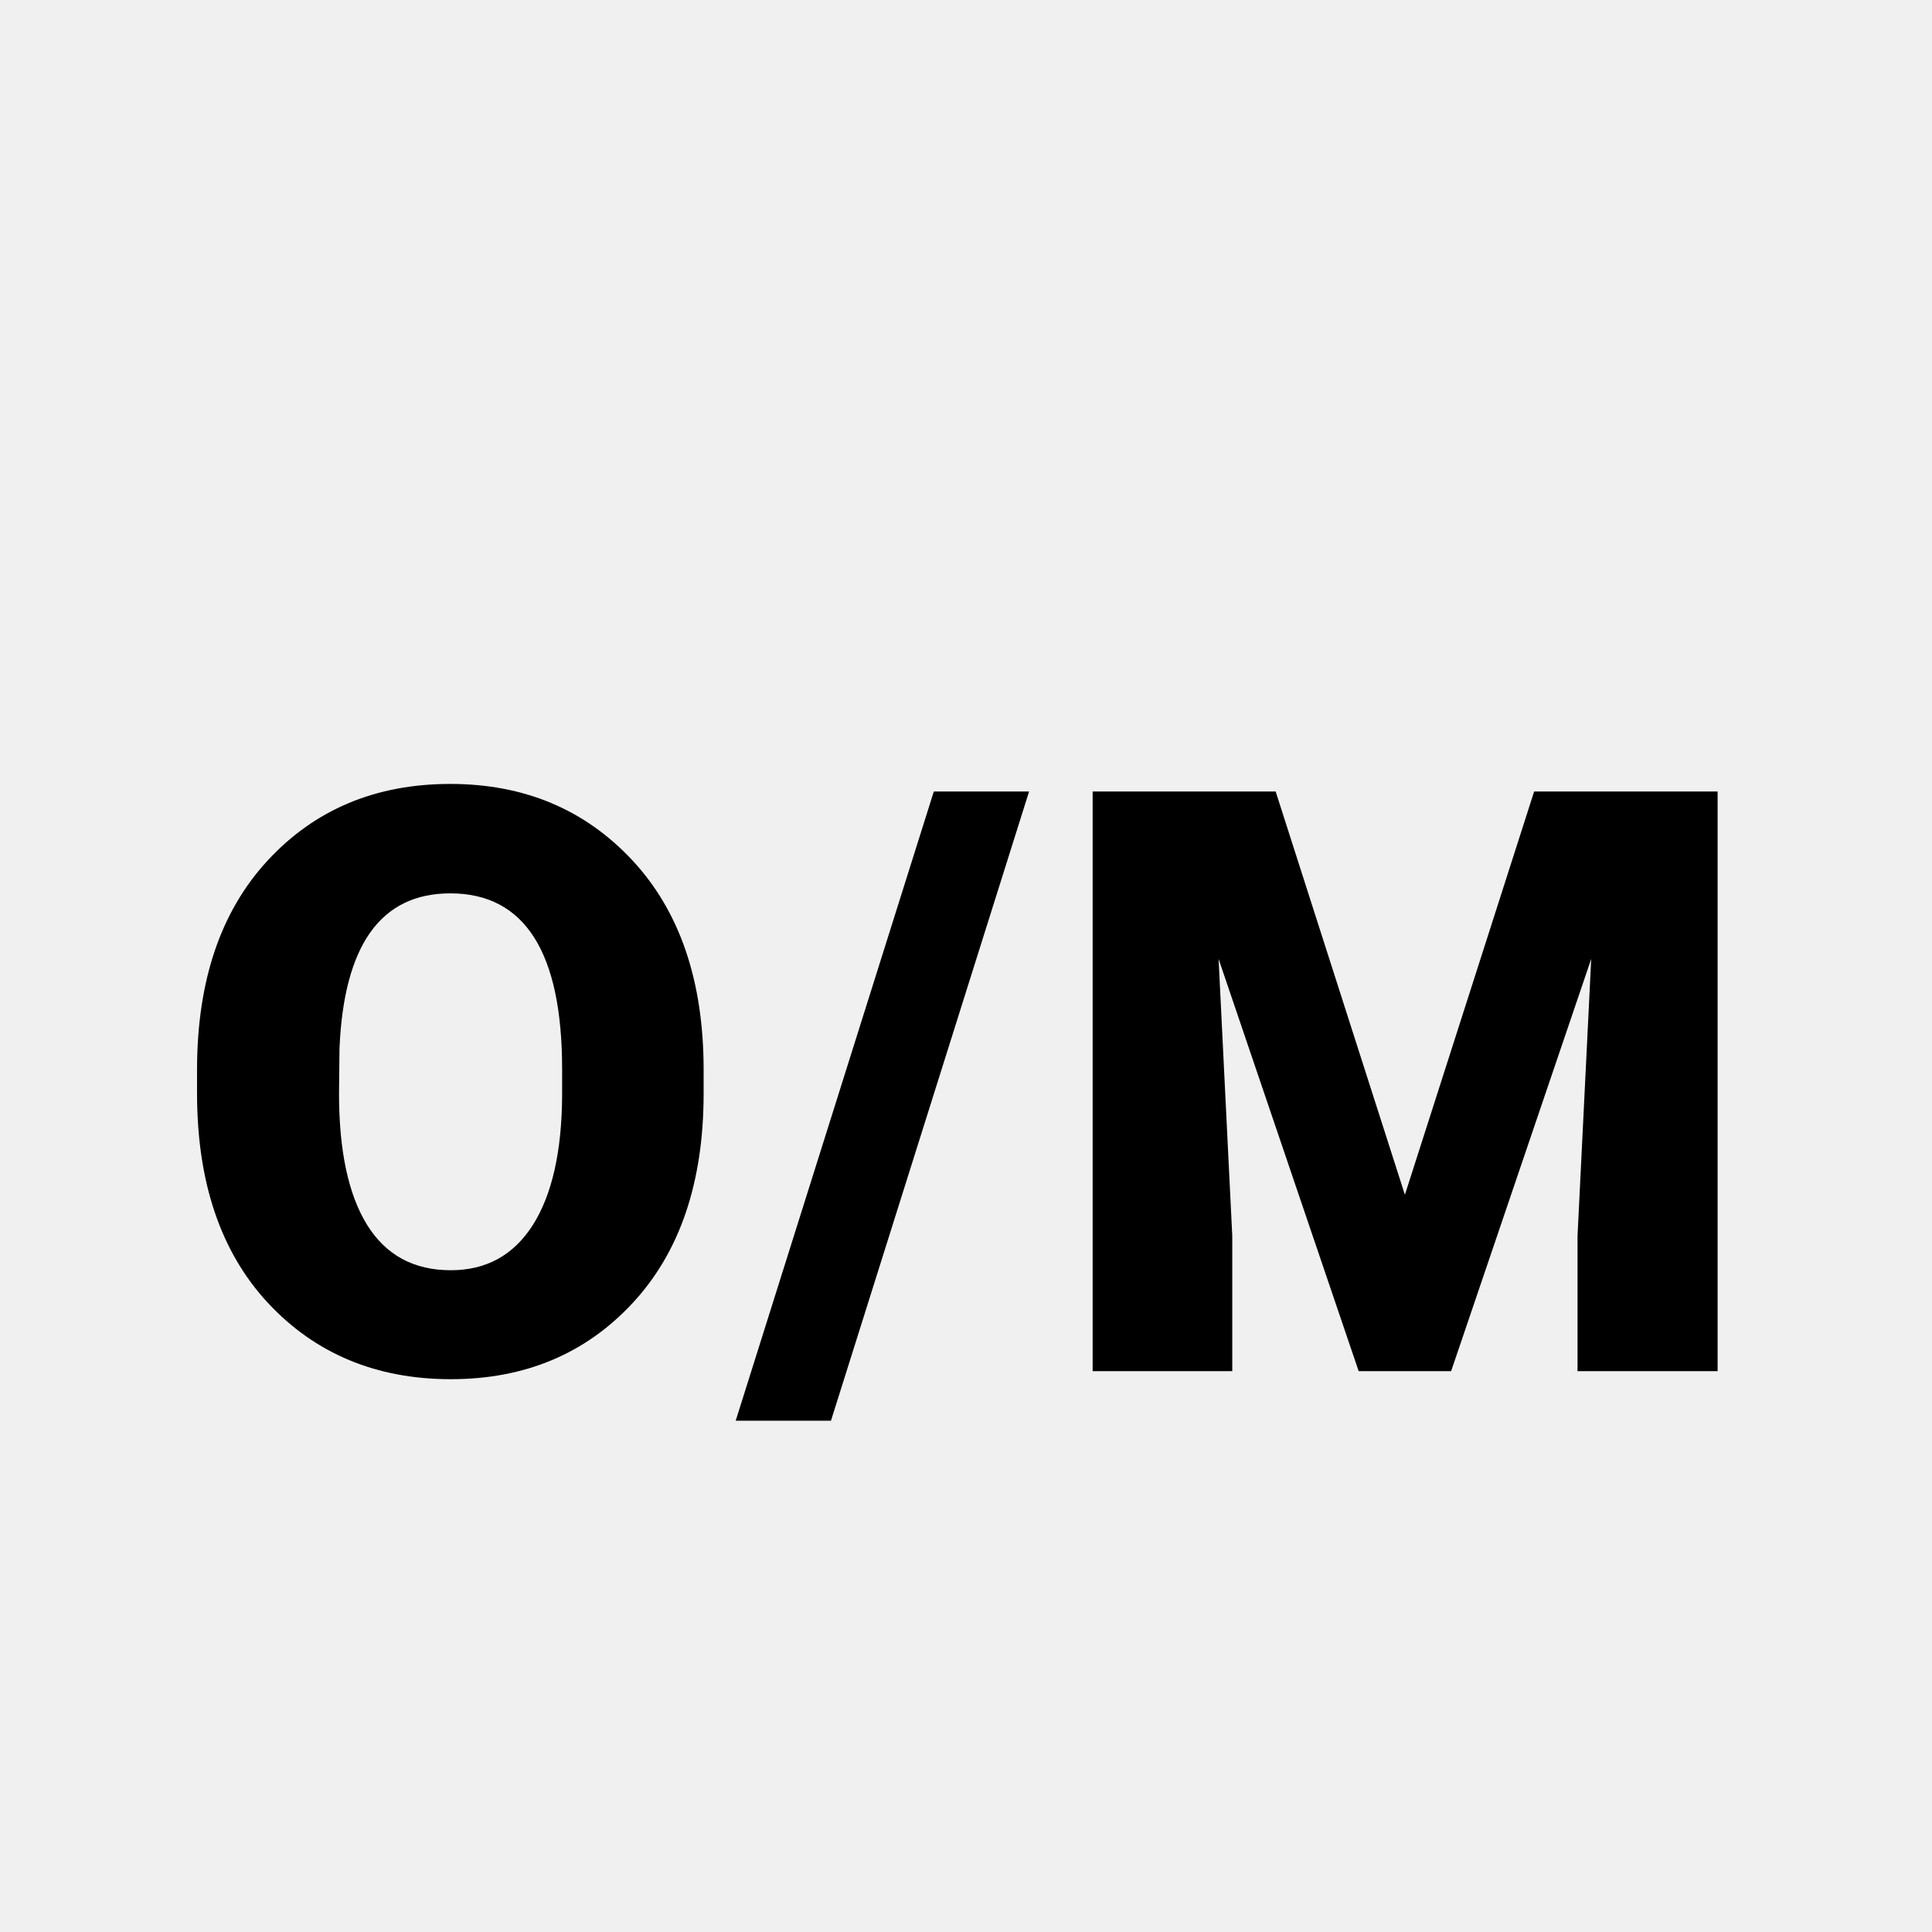
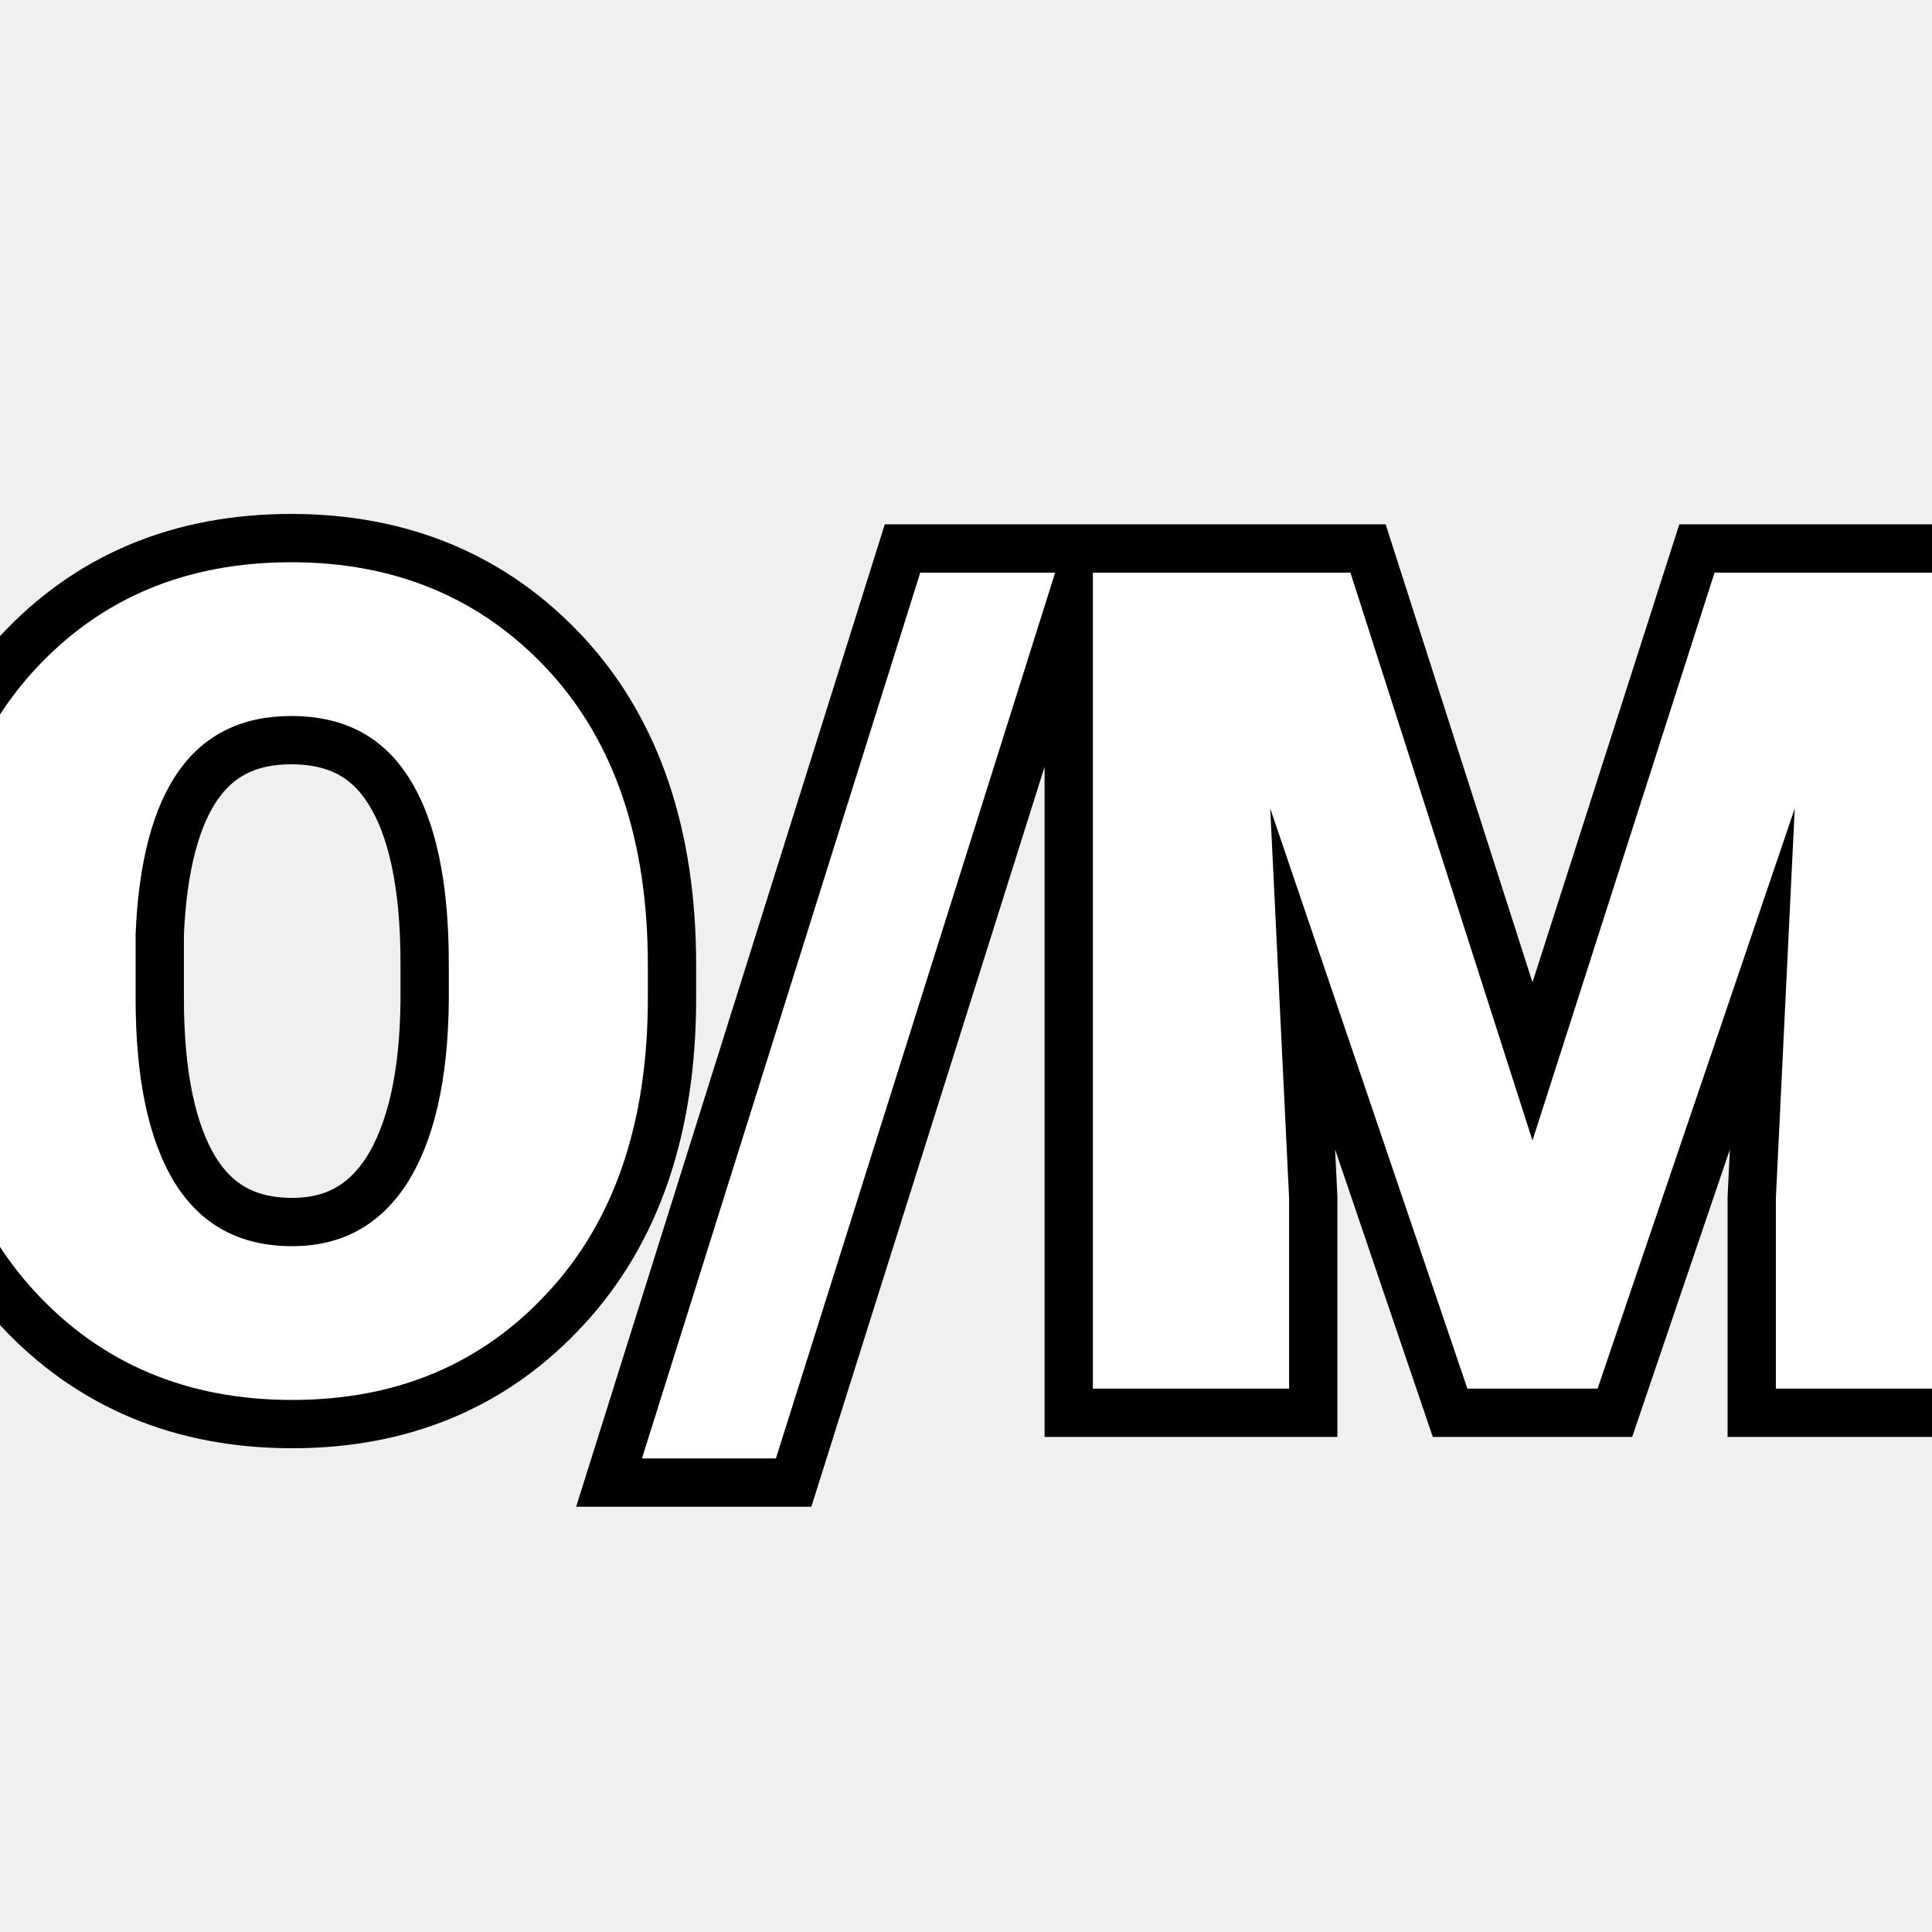
- <svg xmlns="http://www.w3.org/2000/svg" viewBox="0 0 64 64" width="64" height="64">
-   <style>
-     text { fill: #000000; }
-     @media (prefers-color-scheme: dark) {
-       text { fill: #ffffff; }
-     }
-   </style>
-   <text x="32" y="38" font-family="system-ui, -apple-system, BlinkMacSystemFont, 'Segoe UI', Roboto, sans-serif" font-size="27" font-weight="900" text-anchor="middle" dominant-baseline="middle" letter-spacing="0.5">
-     O/M
-   </text>
+ <svg xmlns="http://www.w3.org/2000/svg" viewBox="0 0 32 32" width="32" height="32">
+   <text x="16" y="23" font-family="-apple-system, BlinkMacSystemFont, 'Segoe UI', Roboto, sans-serif" font-size="19" font-weight="900" text-anchor="middle" fill="#ffffff" stroke="#000000" stroke-width="1.6" paint-order="stroke fill" letter-spacing="-0.5">O/M</text>
</svg>
